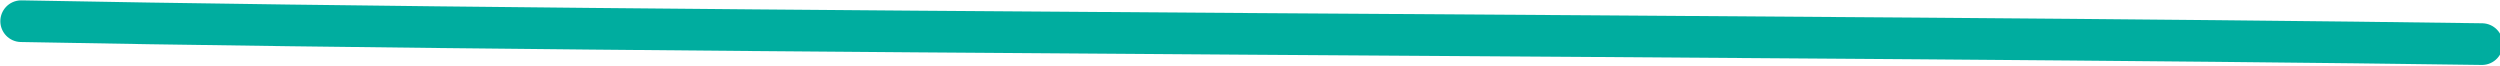
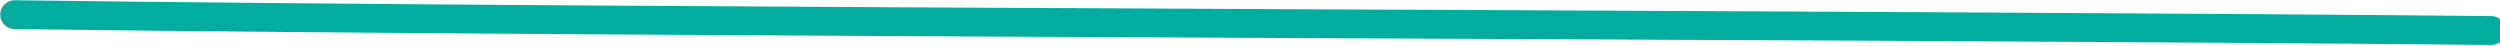
- <svg xmlns="http://www.w3.org/2000/svg" width="120" height="3.135">
+ <svg xmlns="http://www.w3.org/2000/svg" width="173.475" height="3.135">
  <g>
-     <path stroke="#00ad9f" class="a" d="m1.016,1.017c31.464,0.6 86.952,0.662 118.119,1.1" fill="none" stroke-linecap="round" stroke-linejoin="round" stroke-width="2px" id="svg_1" />
+     <path stroke="#00ad9f" class="a" d="m1.016,1.017c45.78,0.6 126.512,0.662 171.86,1.1" fill="none" stroke-linecap="round" stroke-linejoin="round" stroke-width="2px" id="svg_1" />
  </g>
</svg>
